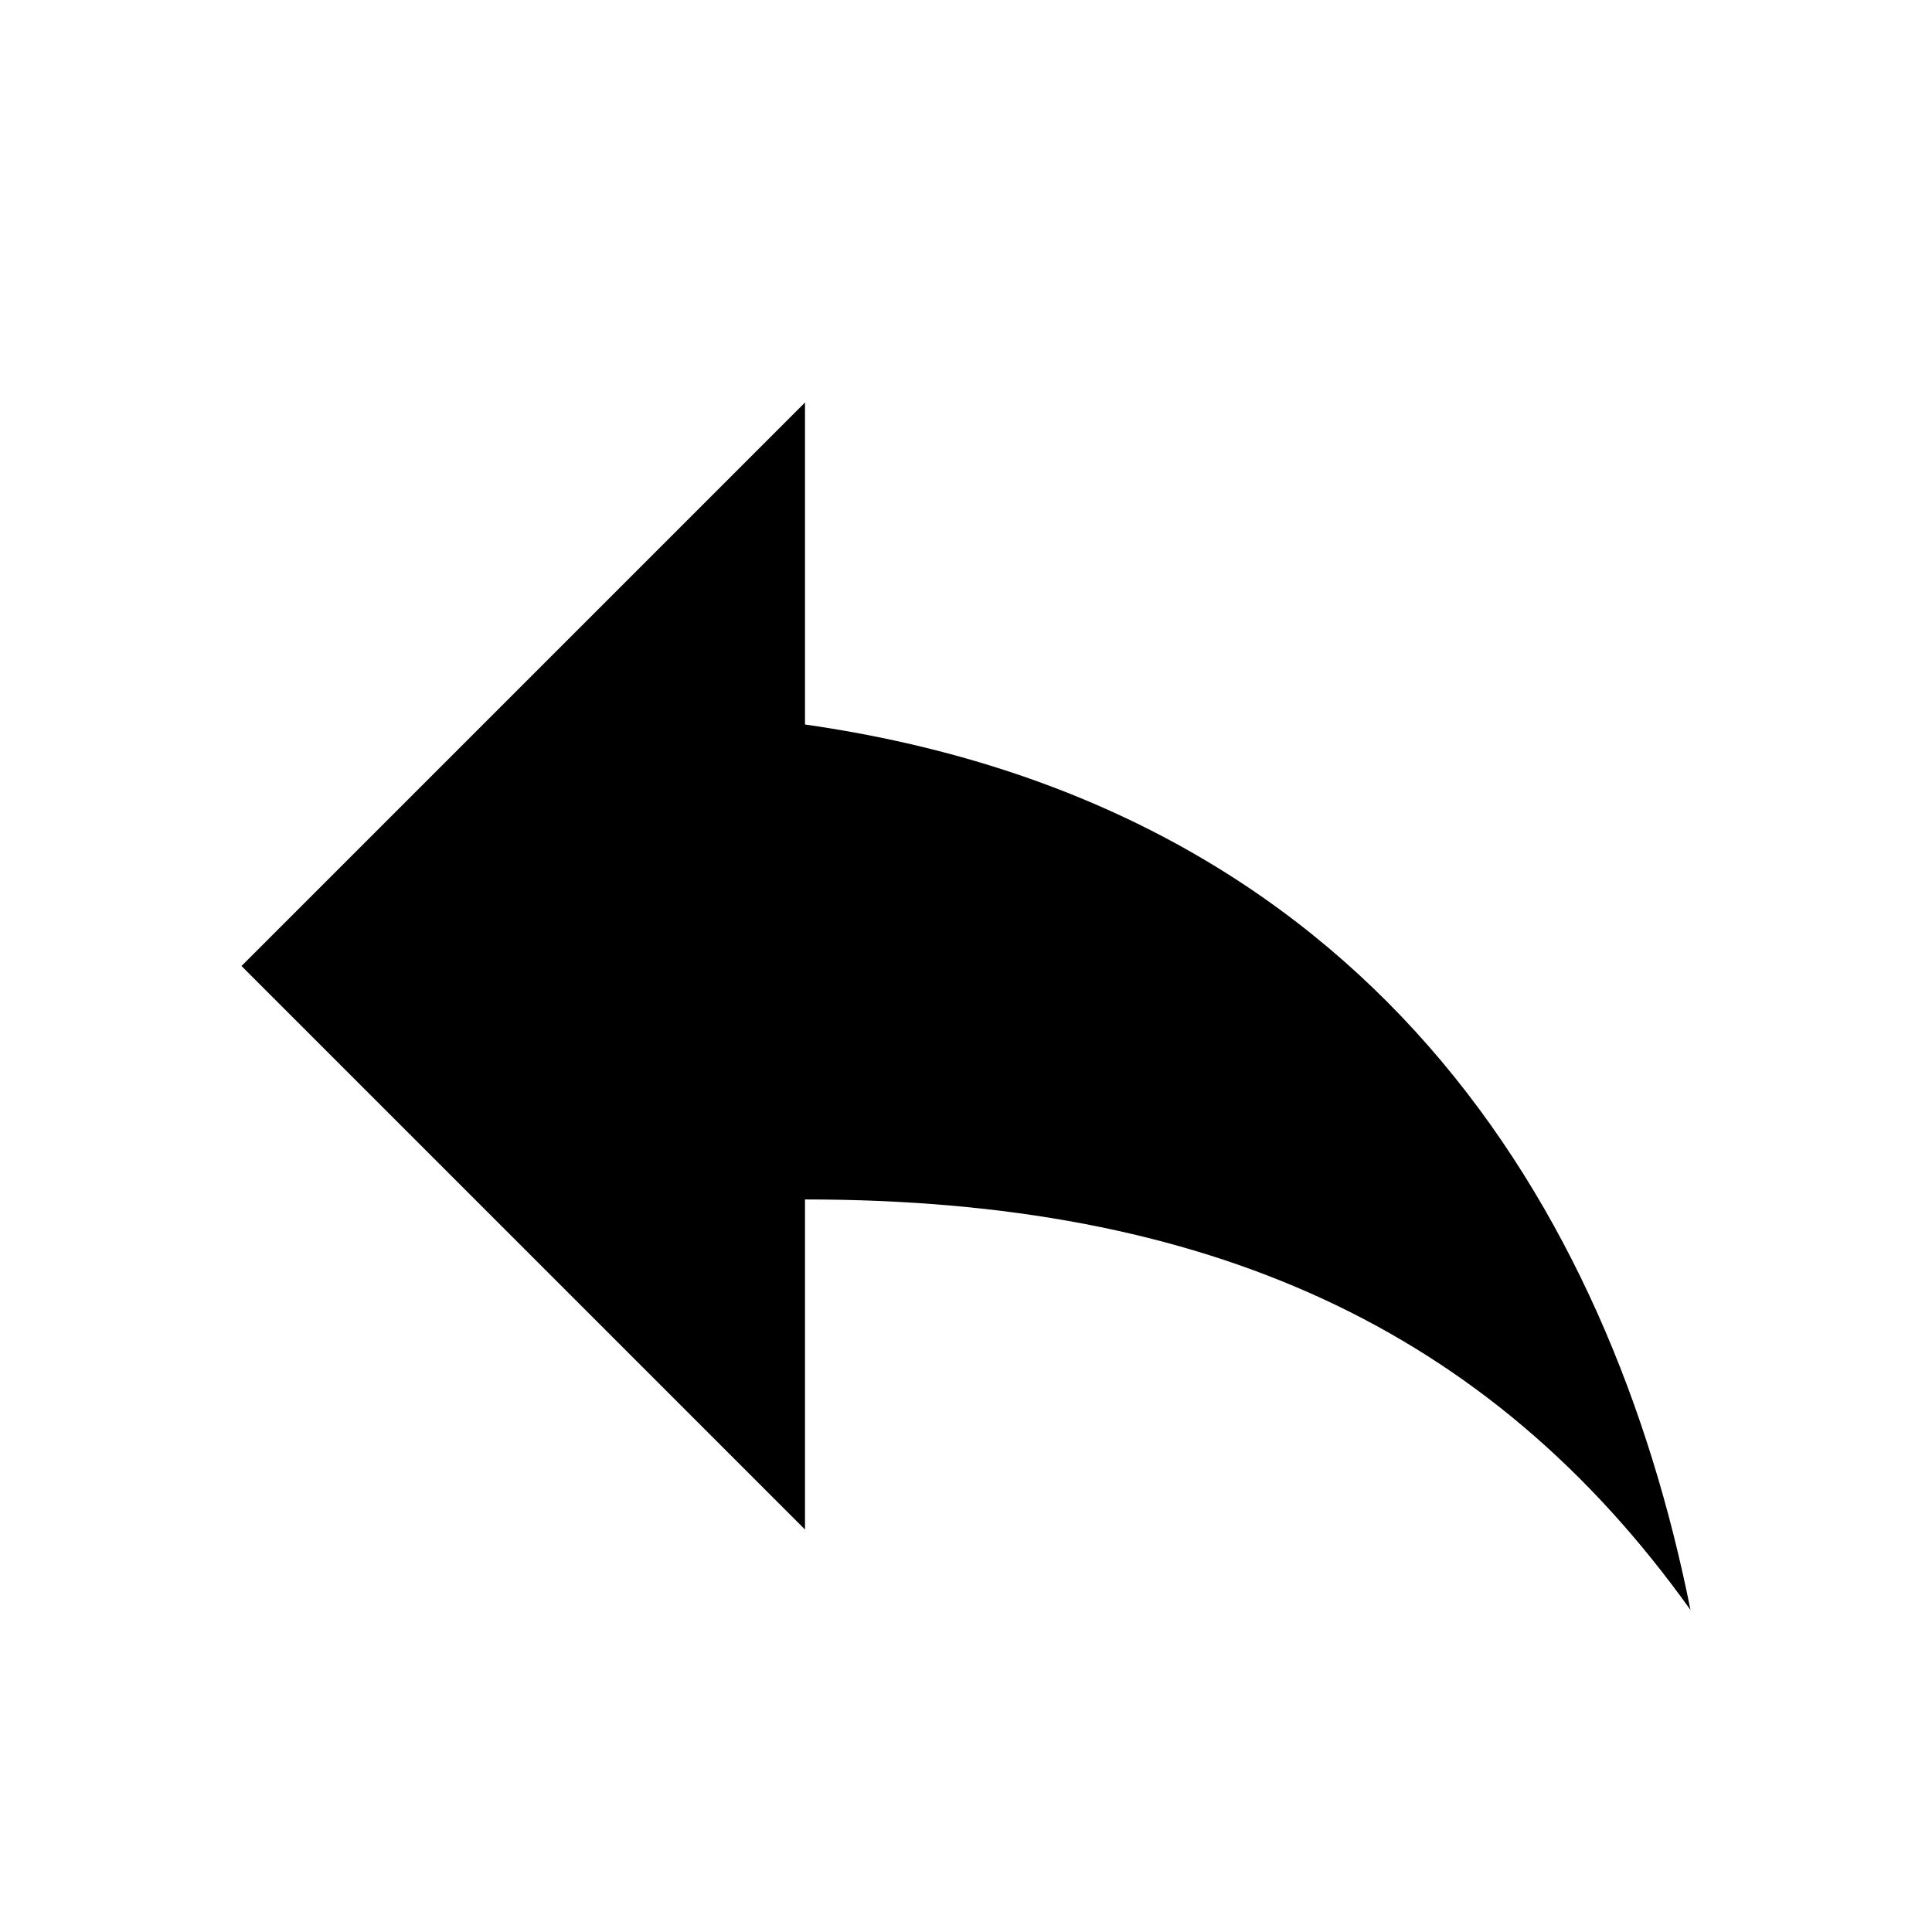
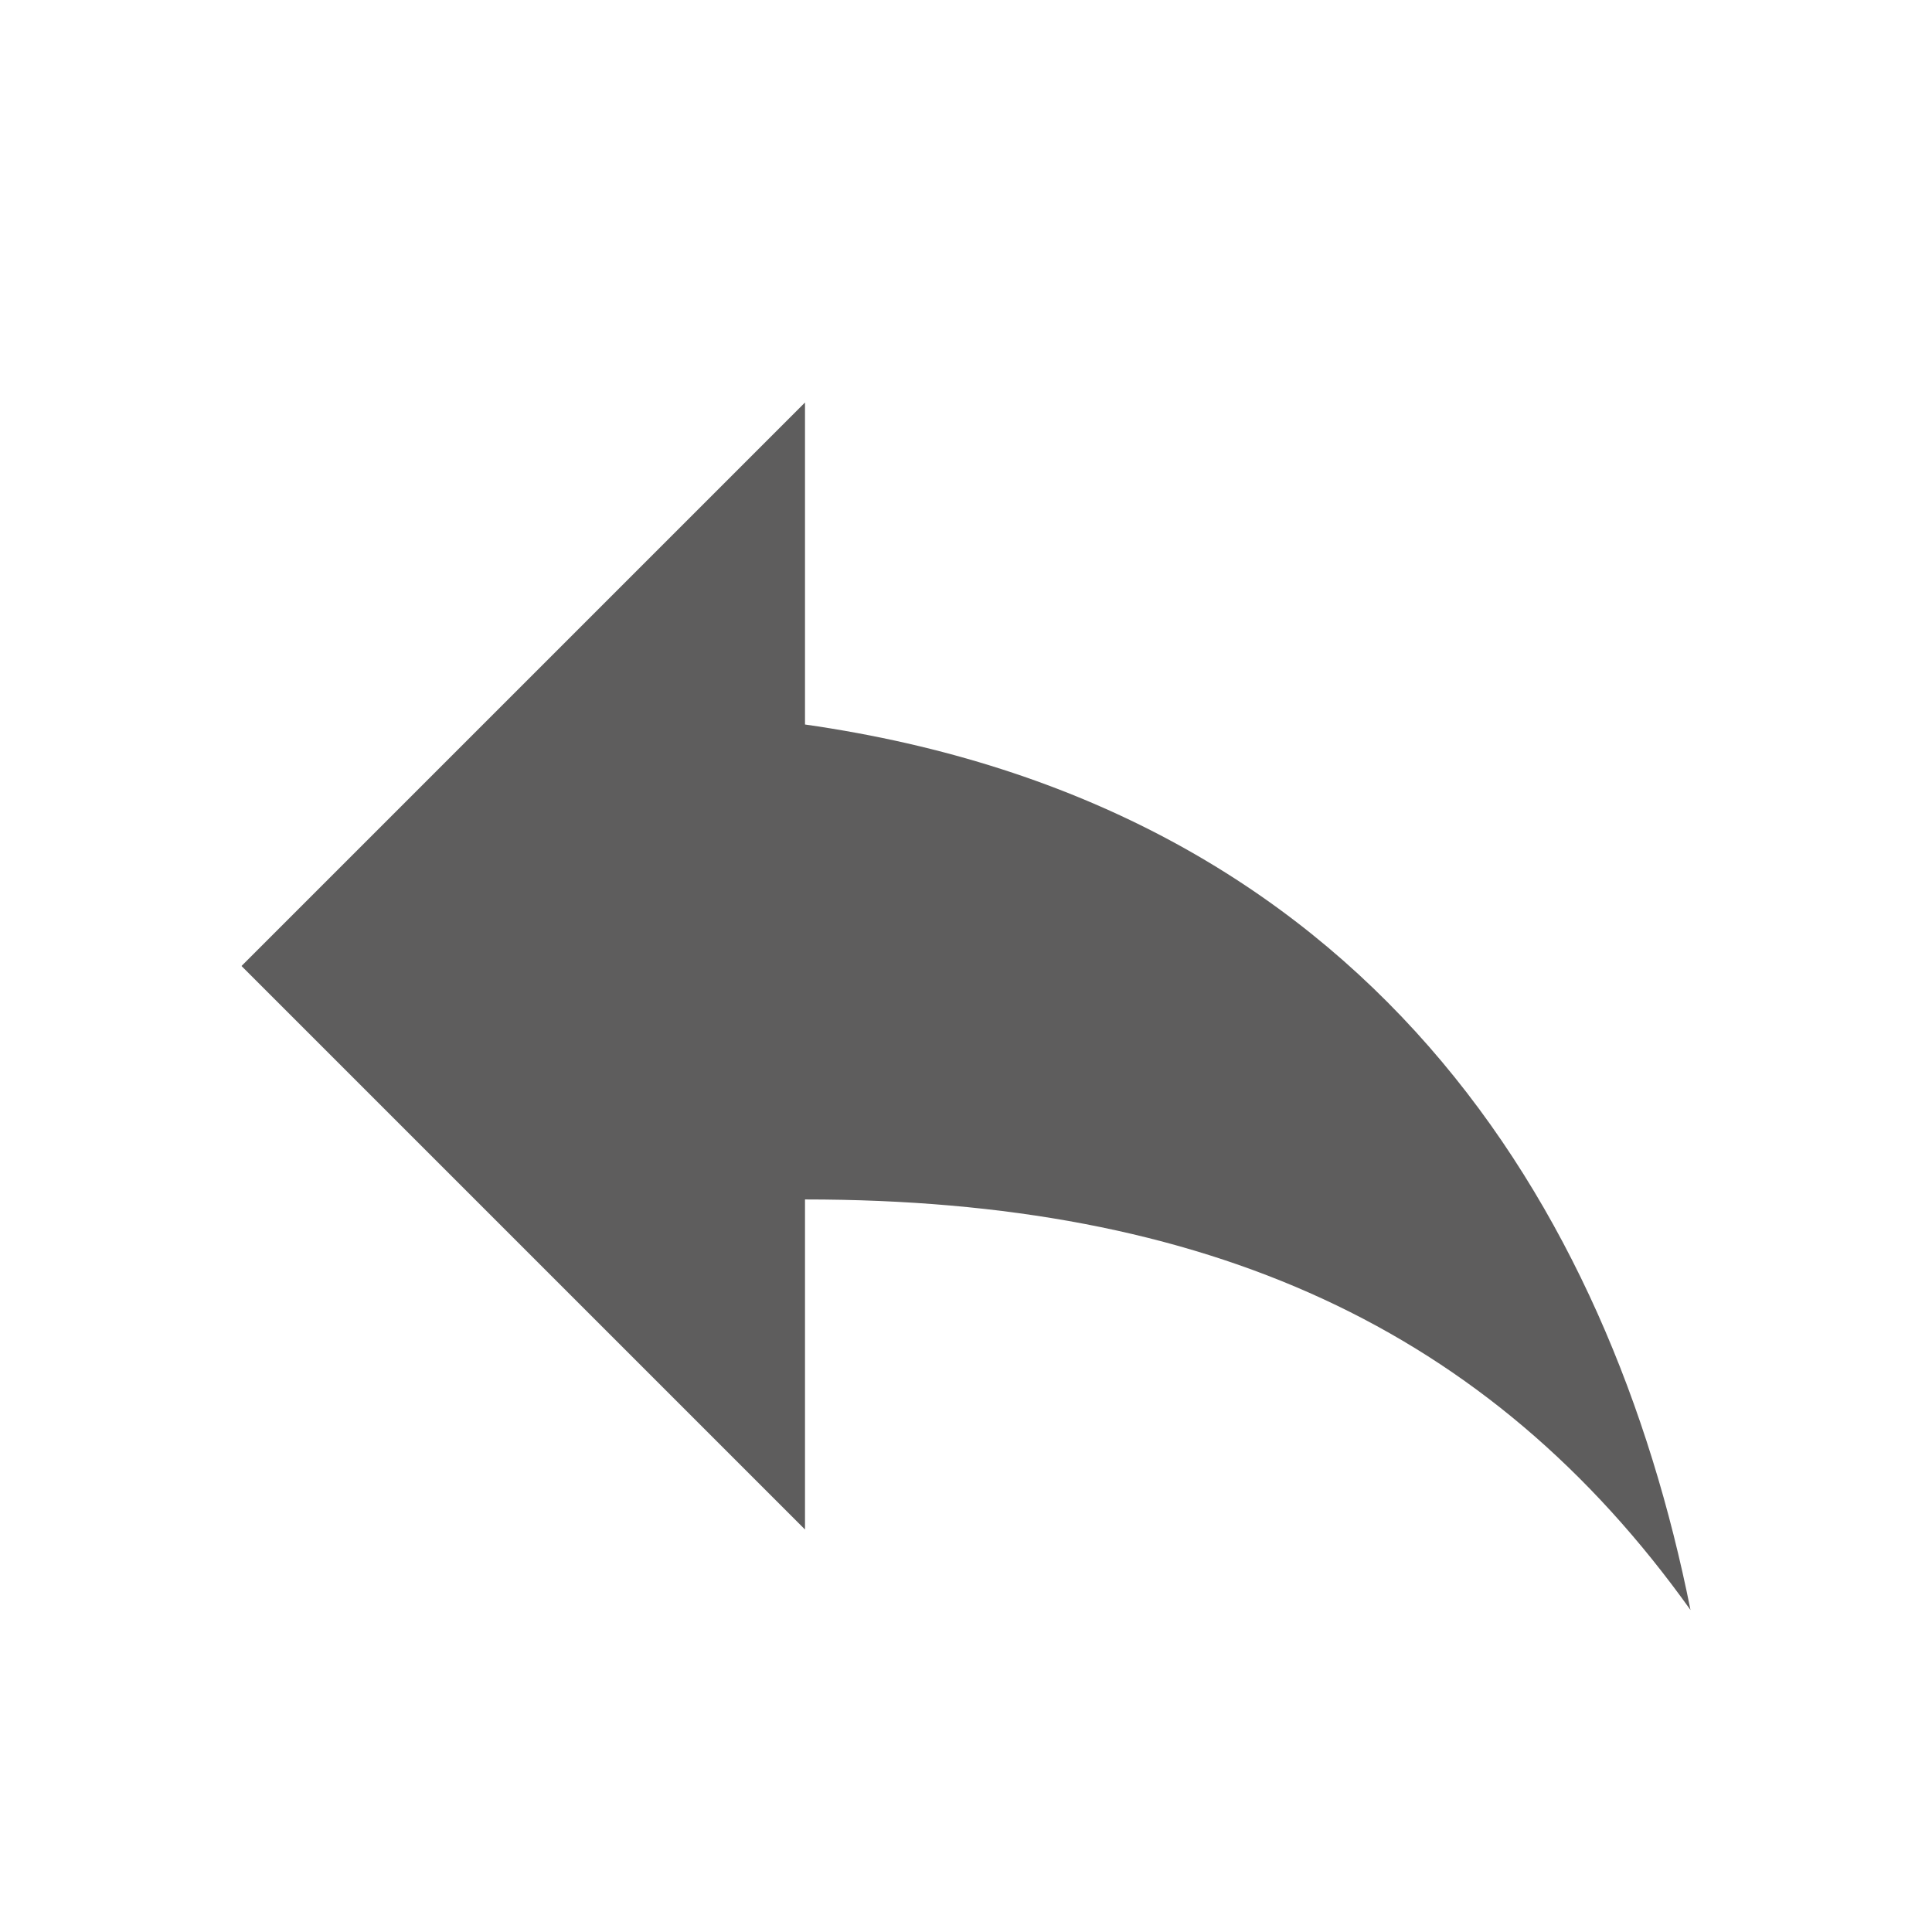
- <svg xmlns="http://www.w3.org/2000/svg" height="18px" viewBox="0 0 24 24" width="18px" fill="#000000">
+ <svg xmlns="http://www.w3.org/2000/svg" height="18px" viewBox="0 0 24 24" width="18px" fill="#5e5d5d">
  <path d="M0 0h24v24H0V0z" fill="none" />
  <path d="M10 9V5l-7 7 7 7v-4.1c5 0 8.5 1.6 11 5.1-1-5-4-10-11-11z" />
</svg>
